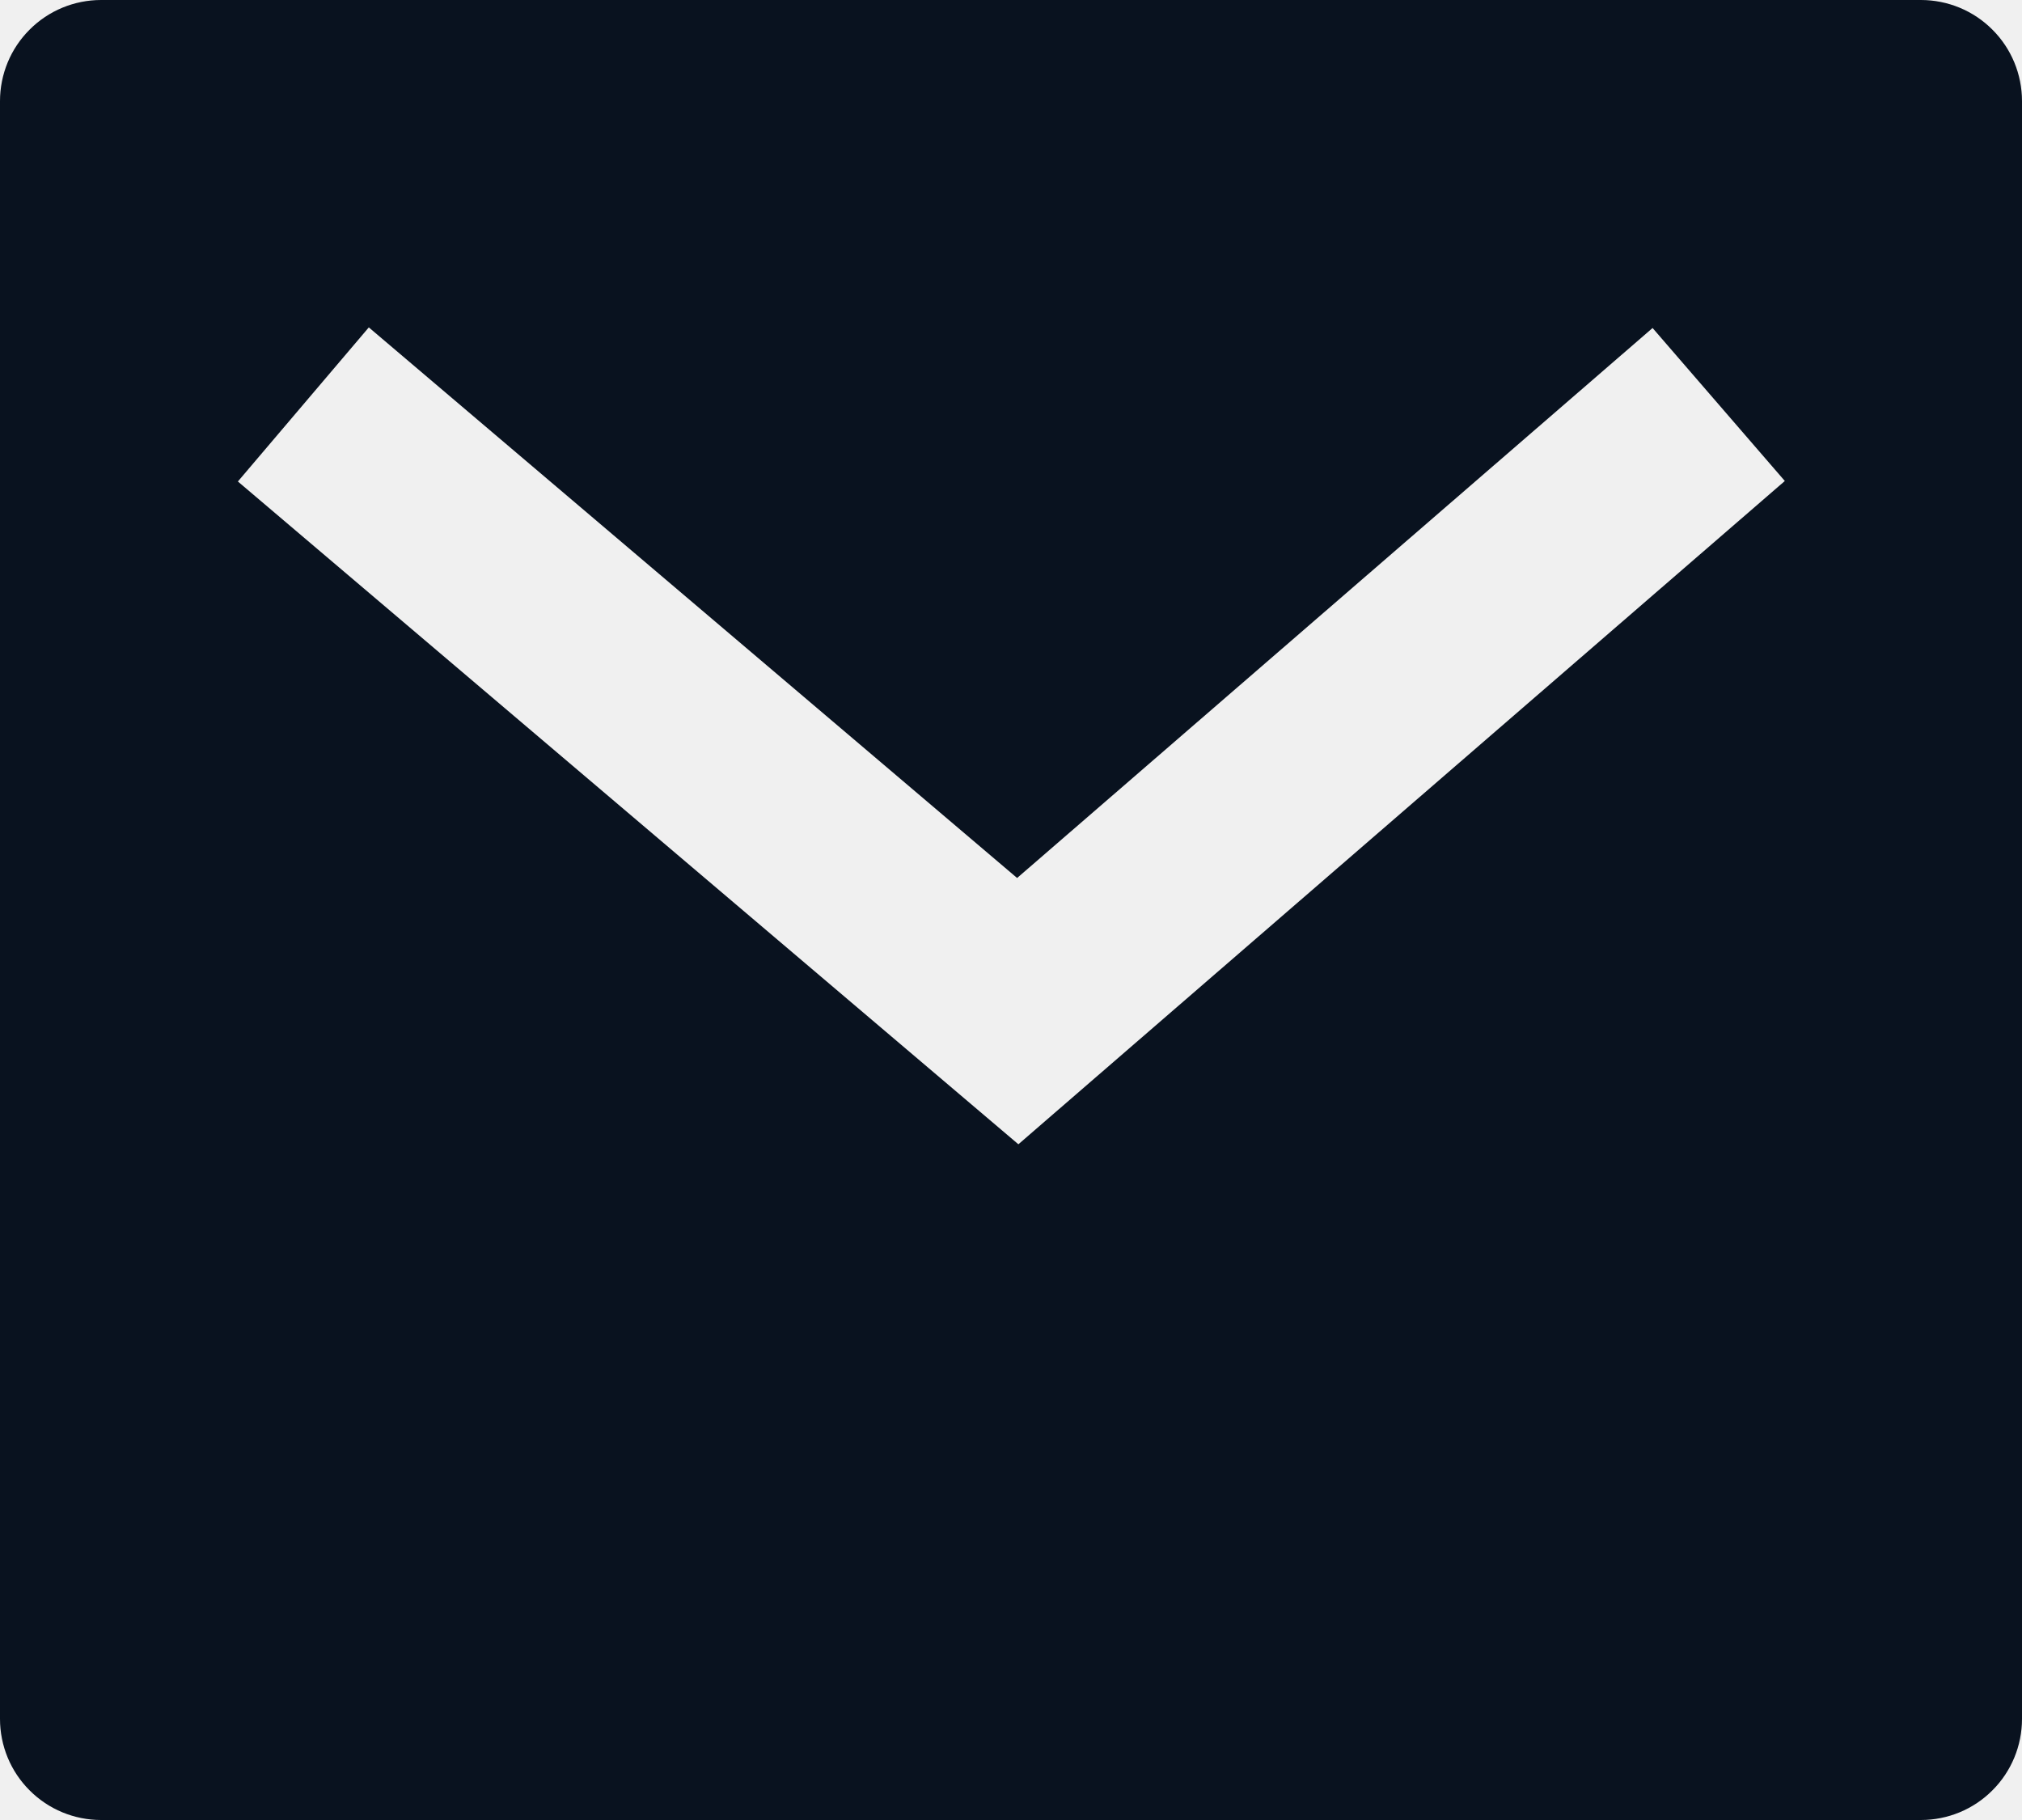
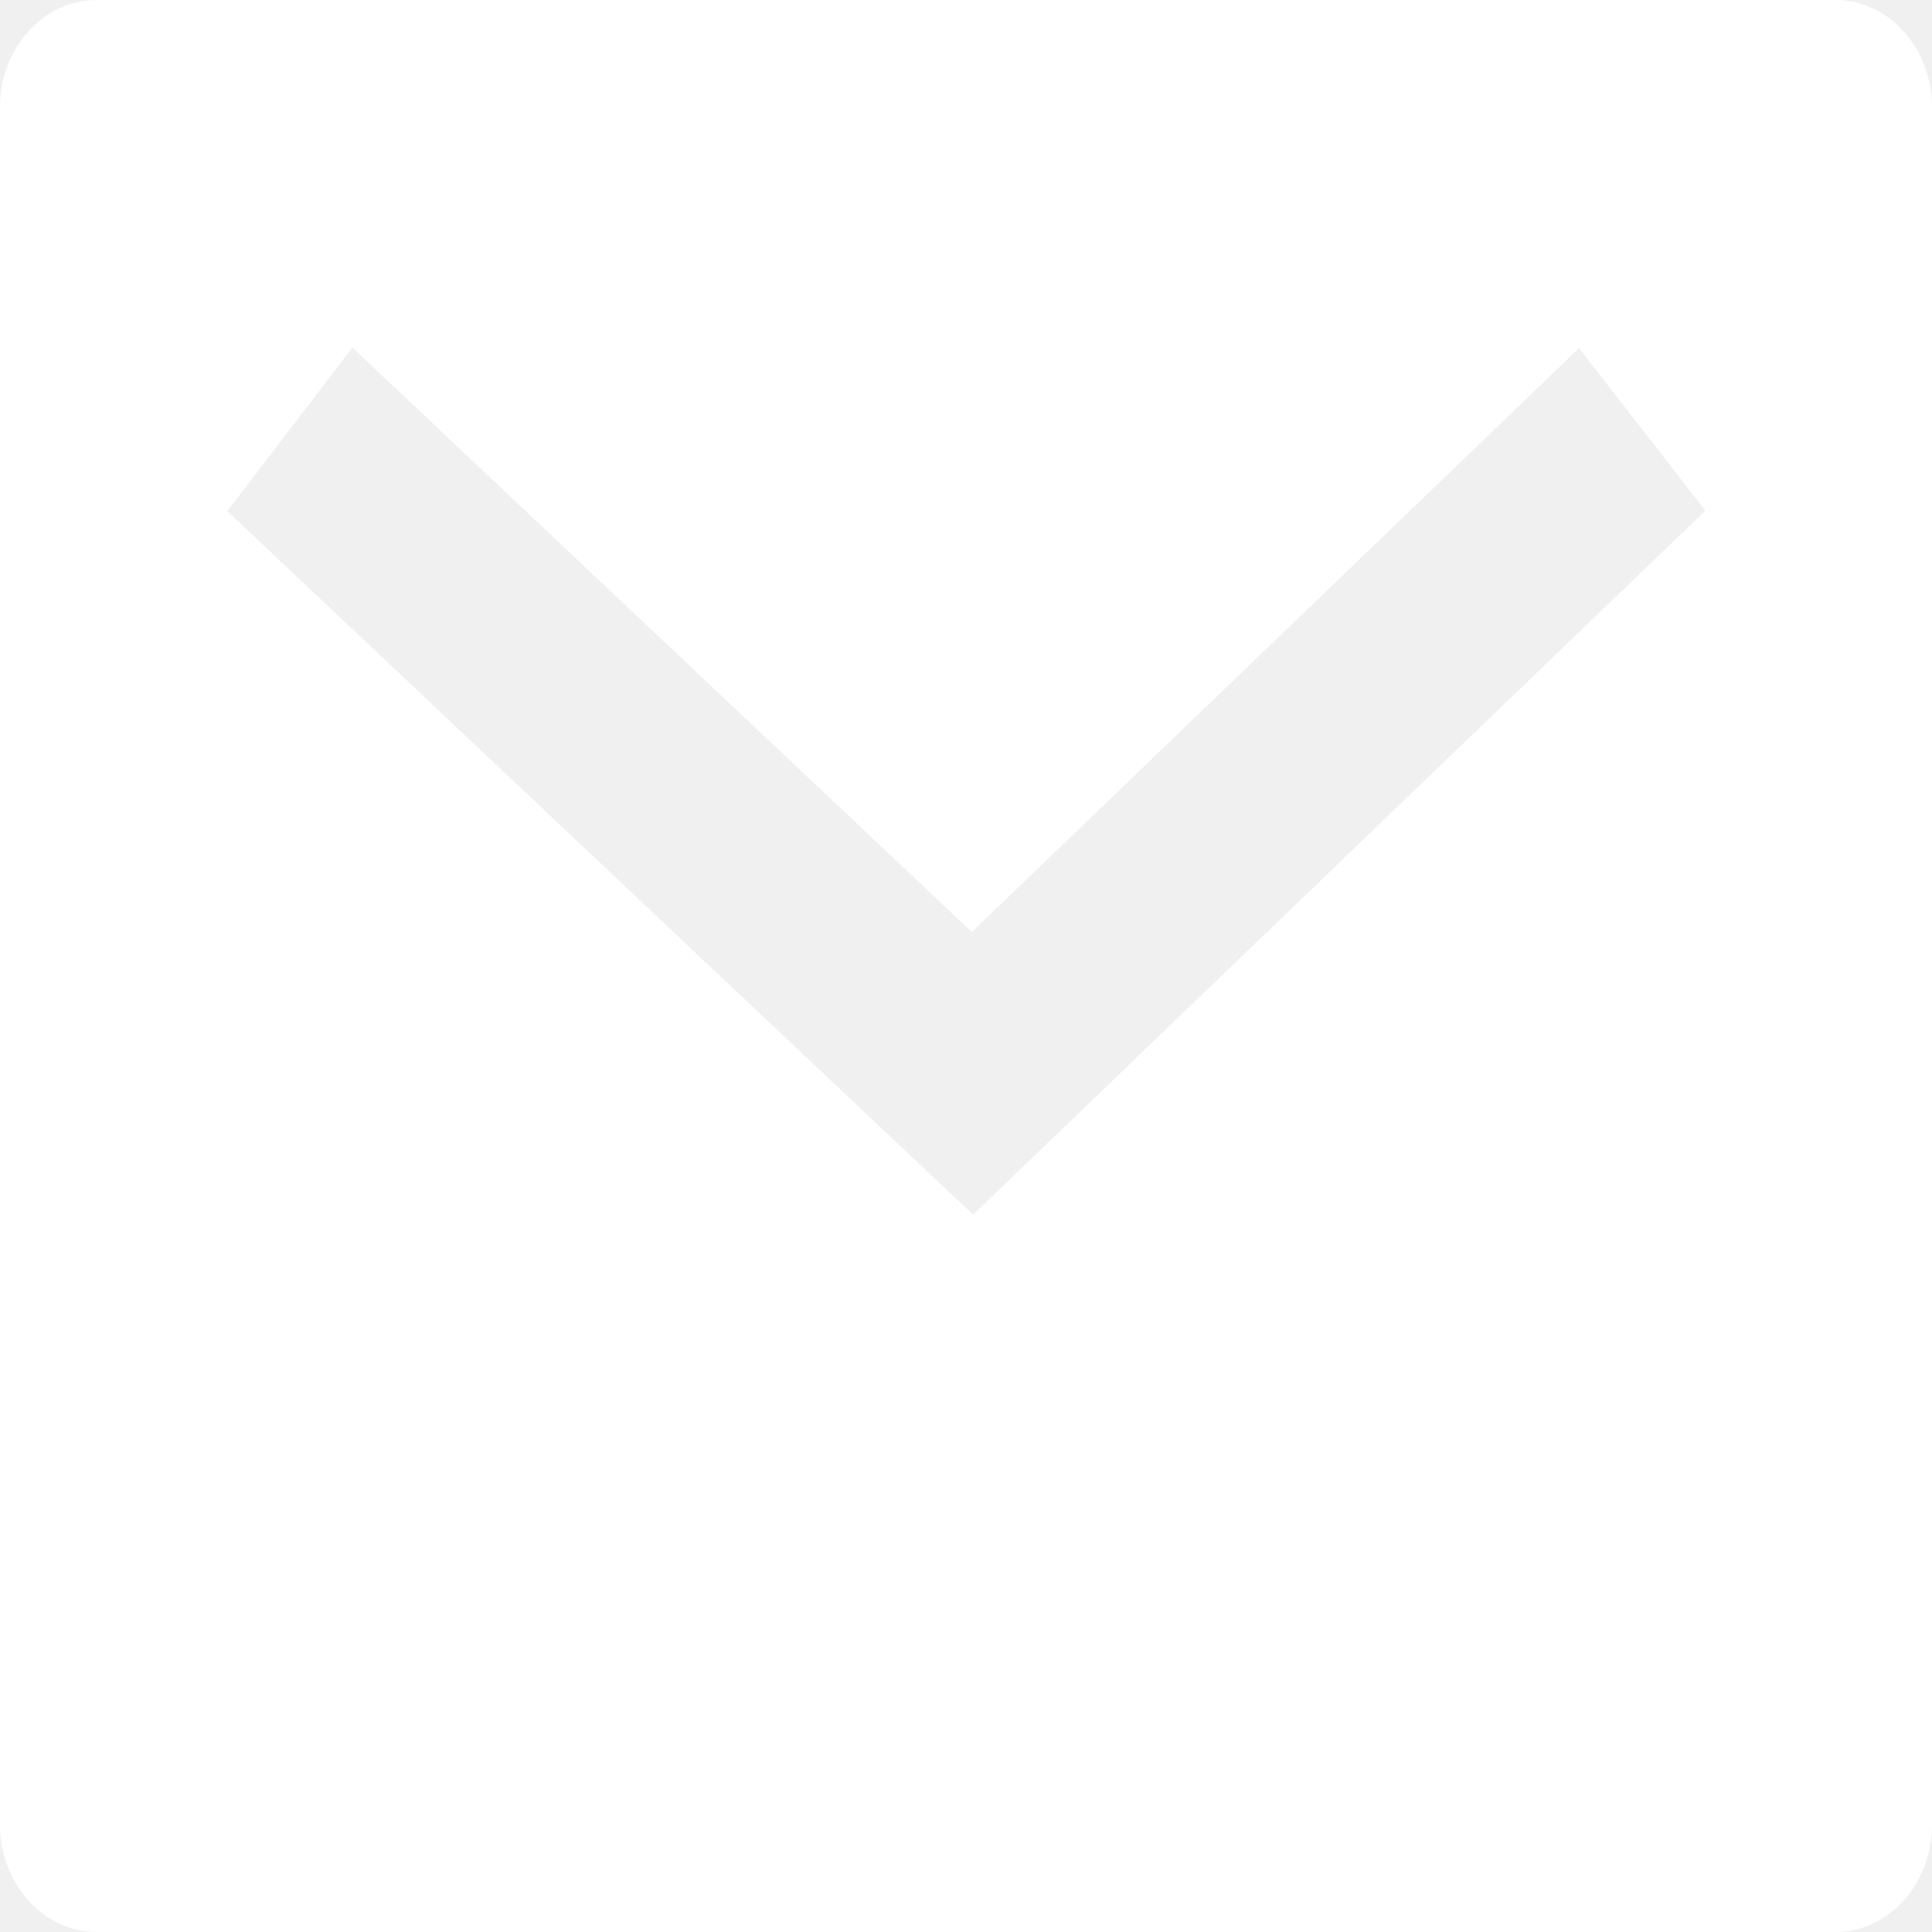
- <svg xmlns="http://www.w3.org/2000/svg" width="20" height="18" viewBox="0 0 20 18" fill="none">
-   <g clip-path="url(#clip0_7_7)">
-     <path d="M1 0H19C19.265 0 19.52 0.105 19.707 0.293C19.895 0.48 20 0.735 20 1V17C20 17.265 19.895 17.52 19.707 17.707C19.52 17.895 19.265 18 19 18H1C0.735 18 0.48 17.895 0.293 17.707C0.105 17.52 0 17.265 0 17V1C0 0.735 0.105 0.48 0.293 0.293C0.48 0.105 0.735 0 1 0ZM10.06 8.683L3.648 3.238L2.353 4.762L10.073 11.317L17.654 4.757L16.346 3.244L10.061 8.683H10.06Z" fill="#09121F" />
+ <svg xmlns="http://www.w3.org/2000/svg" width="18" height="18" viewBox="0 0 18 18" fill="none">
+   <g clip-path="url(#clip0_178_87)">
+     <path d="M0.9 0H17.1C17.339 0 17.568 0.105 17.736 0.293C17.905 0.48 18 0.735 18 1V17C18 17.265 17.905 17.52 17.736 17.707C17.568 17.895 17.339 18 17.1 18H0.9C0.661 18 0.432 17.895 0.264 17.707C0.095 17.52 0 17.265 0 17V1C0 0.735 0.095 0.48 0.264 0.293C0.432 0.105 0.661 0 0.9 0ZM9.054 8.683L3.283 3.238L2.118 4.762L9.066 11.317L15.889 4.757L14.711 3.244L9.055 8.683H9.054Z" fill="white" />
  </g>
  <defs>
-     <clipPath id="clip0_7_7">
-       <rect width="20" height="18" fill="white" />
+     <clipPath id="clip0_178_87">
+       <rect width="18" height="18" fill="white" />
    </clipPath>
  </defs>
</svg>
